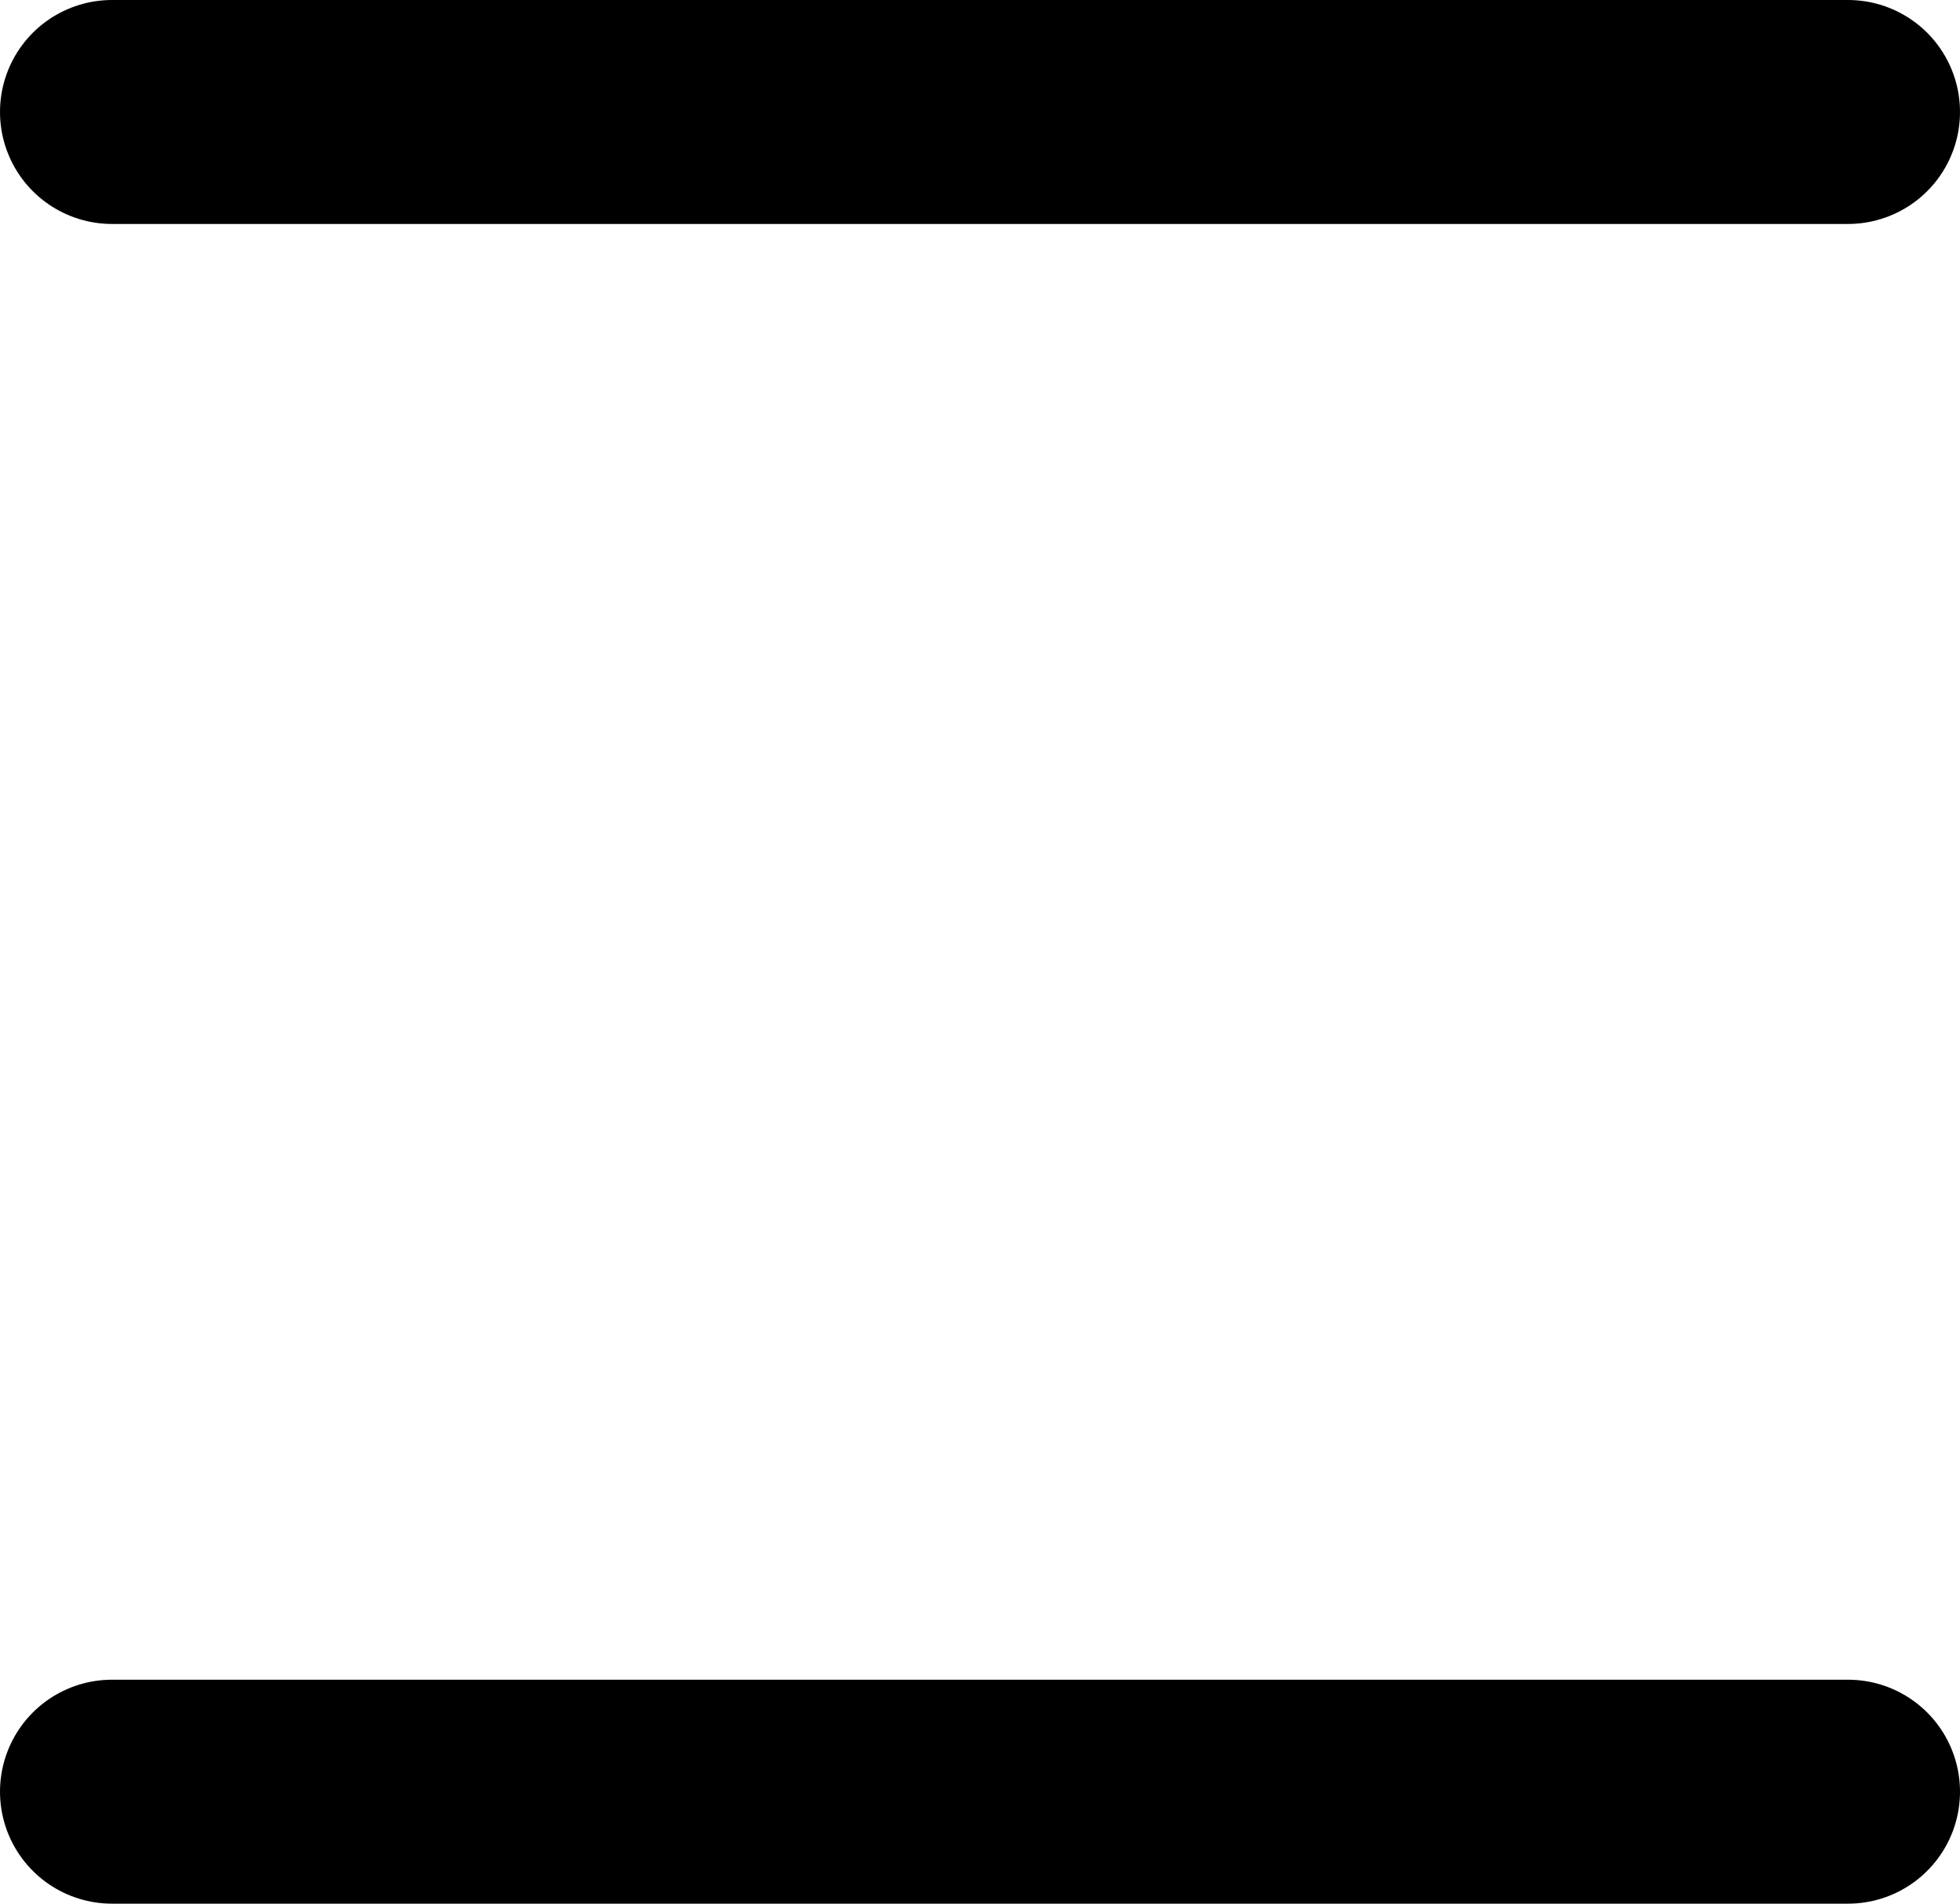
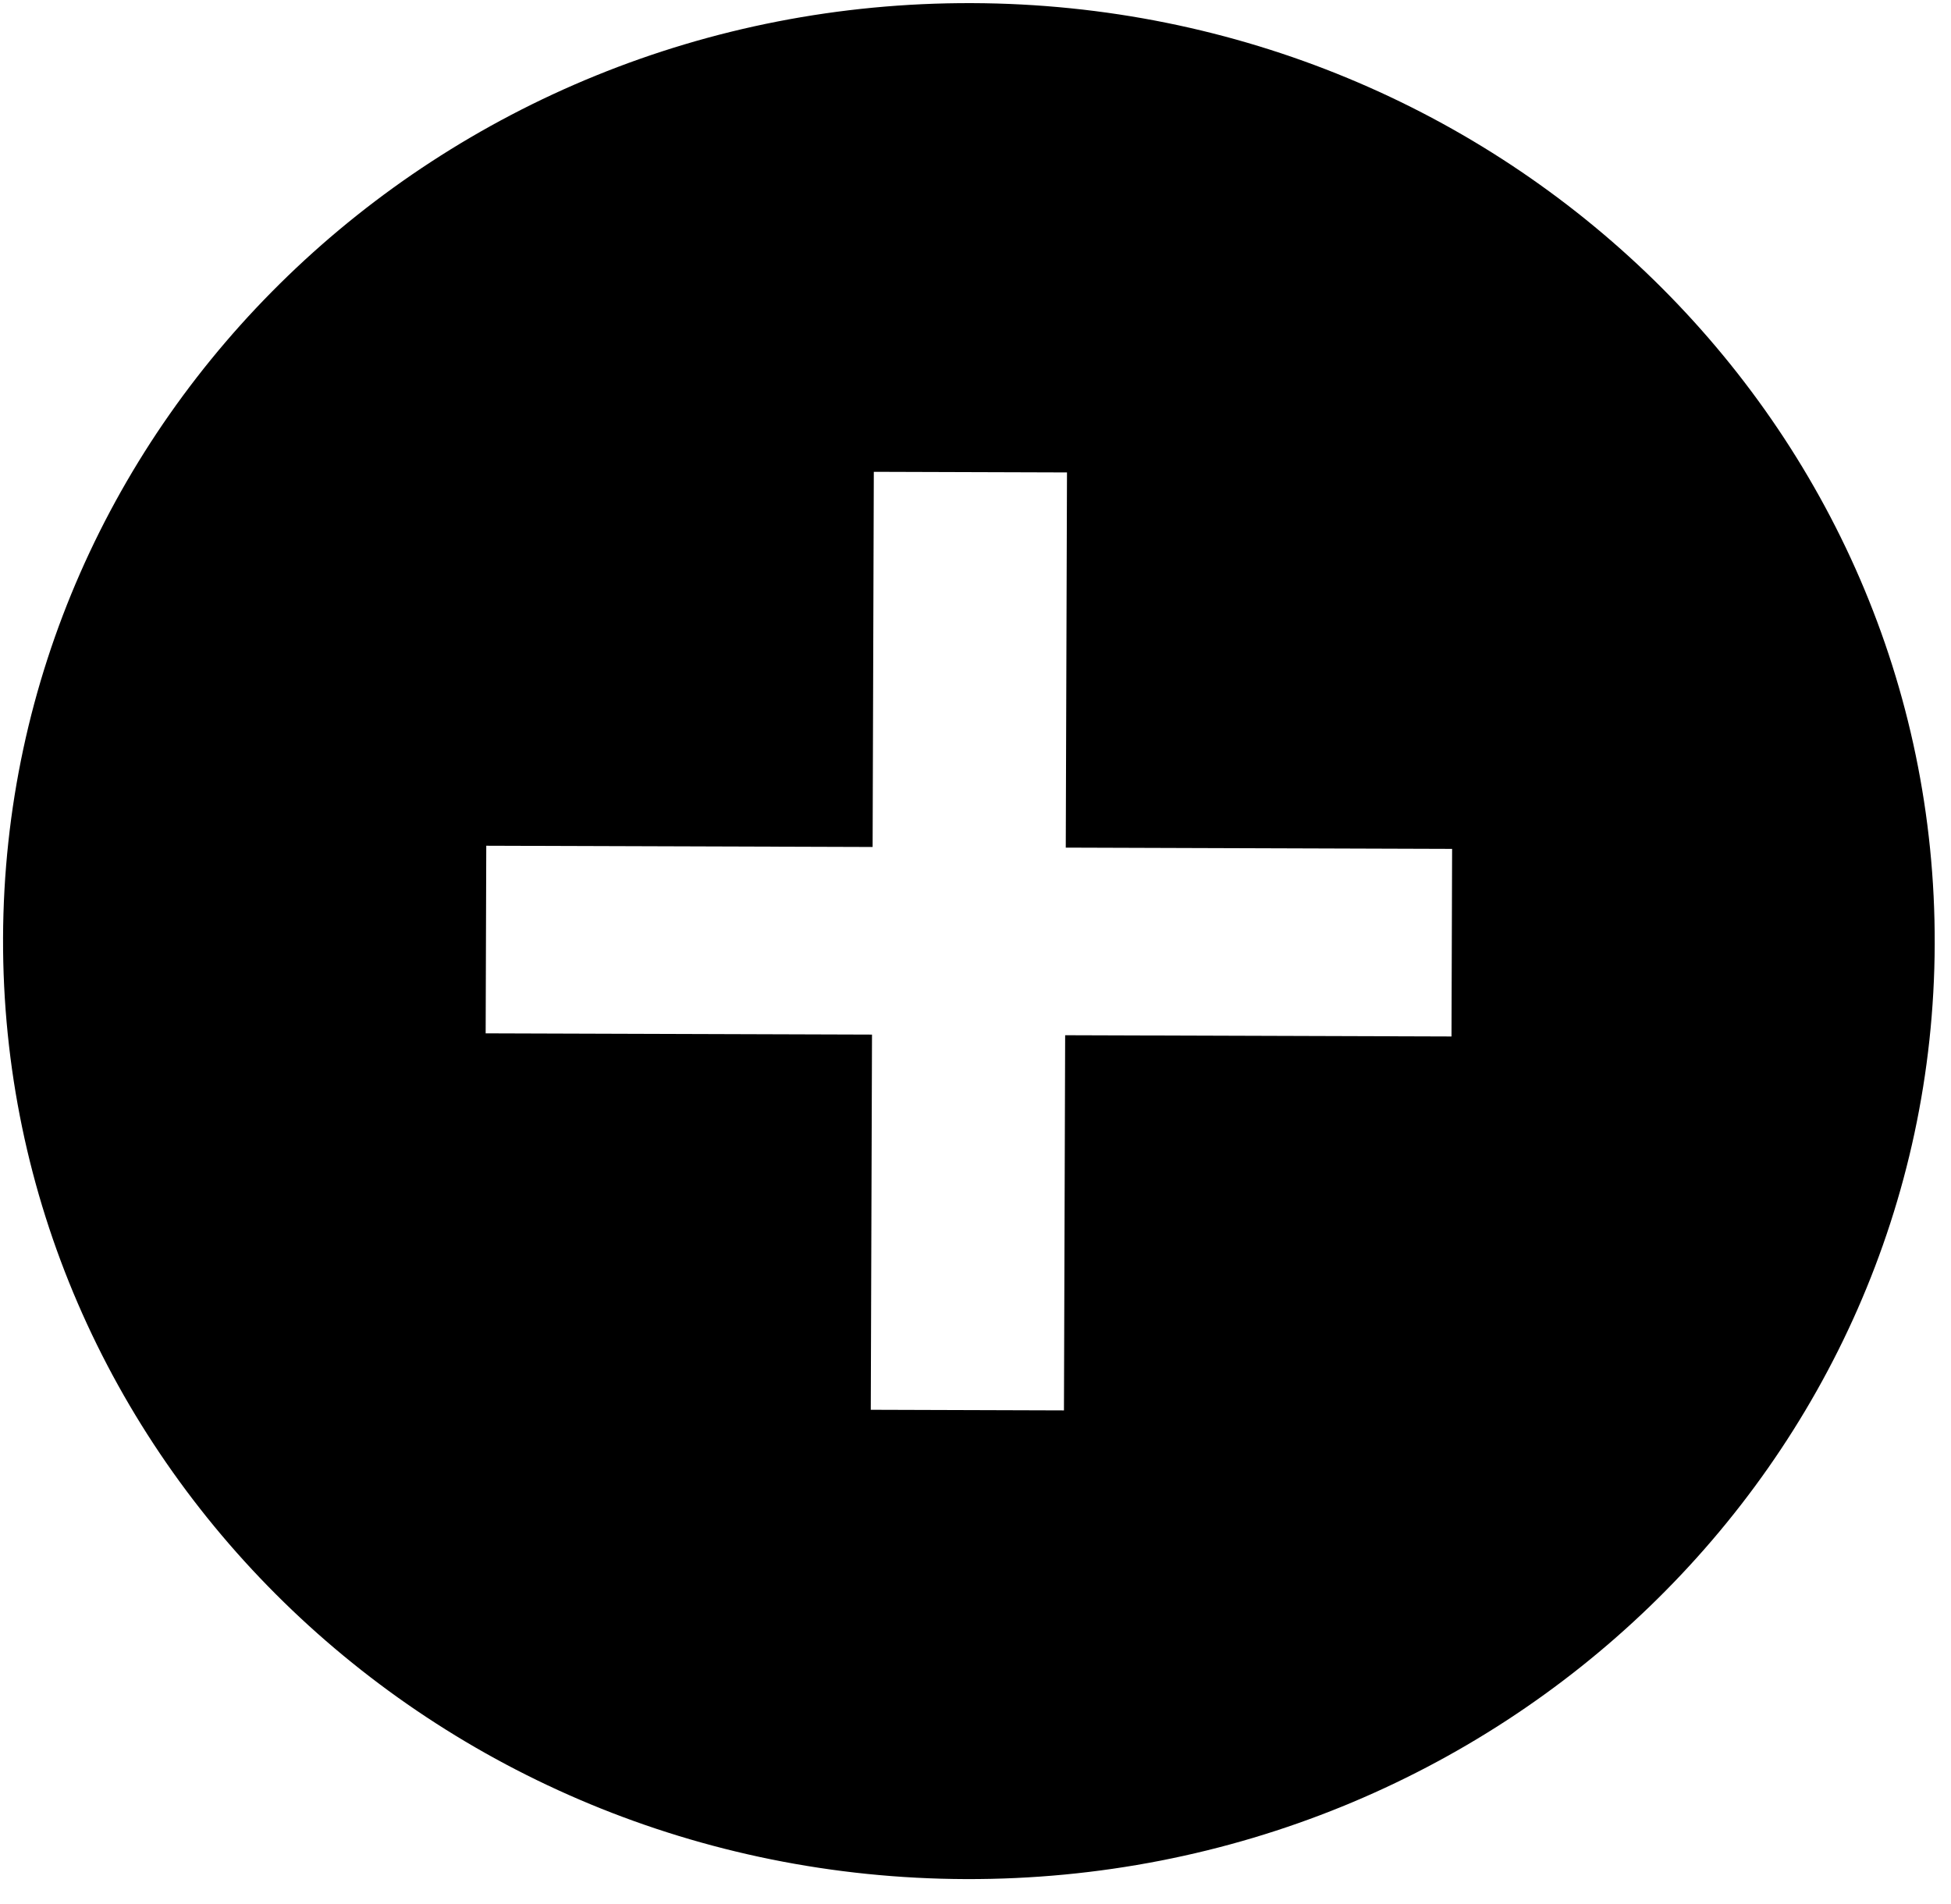
- <svg xmlns="http://www.w3.org/2000/svg" width="35" height="34" viewBox="0 0 35 34" fill="none">
-   <path d="M2 2H33" stroke="black" stroke-width="4" stroke-linecap="round" />
-   <path d="M2 32H33" stroke="black" stroke-width="4" stroke-linecap="round" />
+ <svg xmlns="http://www.w3.org/2000/svg" width="83" height="81" viewBox="0 0 83 81" fill="none">
+   <path fill-rule="evenodd" clip-rule="evenodd" d="M61.75 44.098L45.314 44.045L45.263 60.007L37.045 59.981L37.097 44.018L20.661 43.965L20.687 35.983L37.123 36.036L37.174 20.074L45.392 20.1L45.34 36.063L61.776 36.117L61.75 44.098ZM41.348 0.133C18.659 0.06 0.201 17.87 0.13 39.907C0.058 61.944 18.4 79.874 41.089 79.948C63.778 80.021 82.236 62.211 82.307 40.174C82.379 18.137 64.037 0.207 41.348 0.133Z" fill="black" />
</svg>
